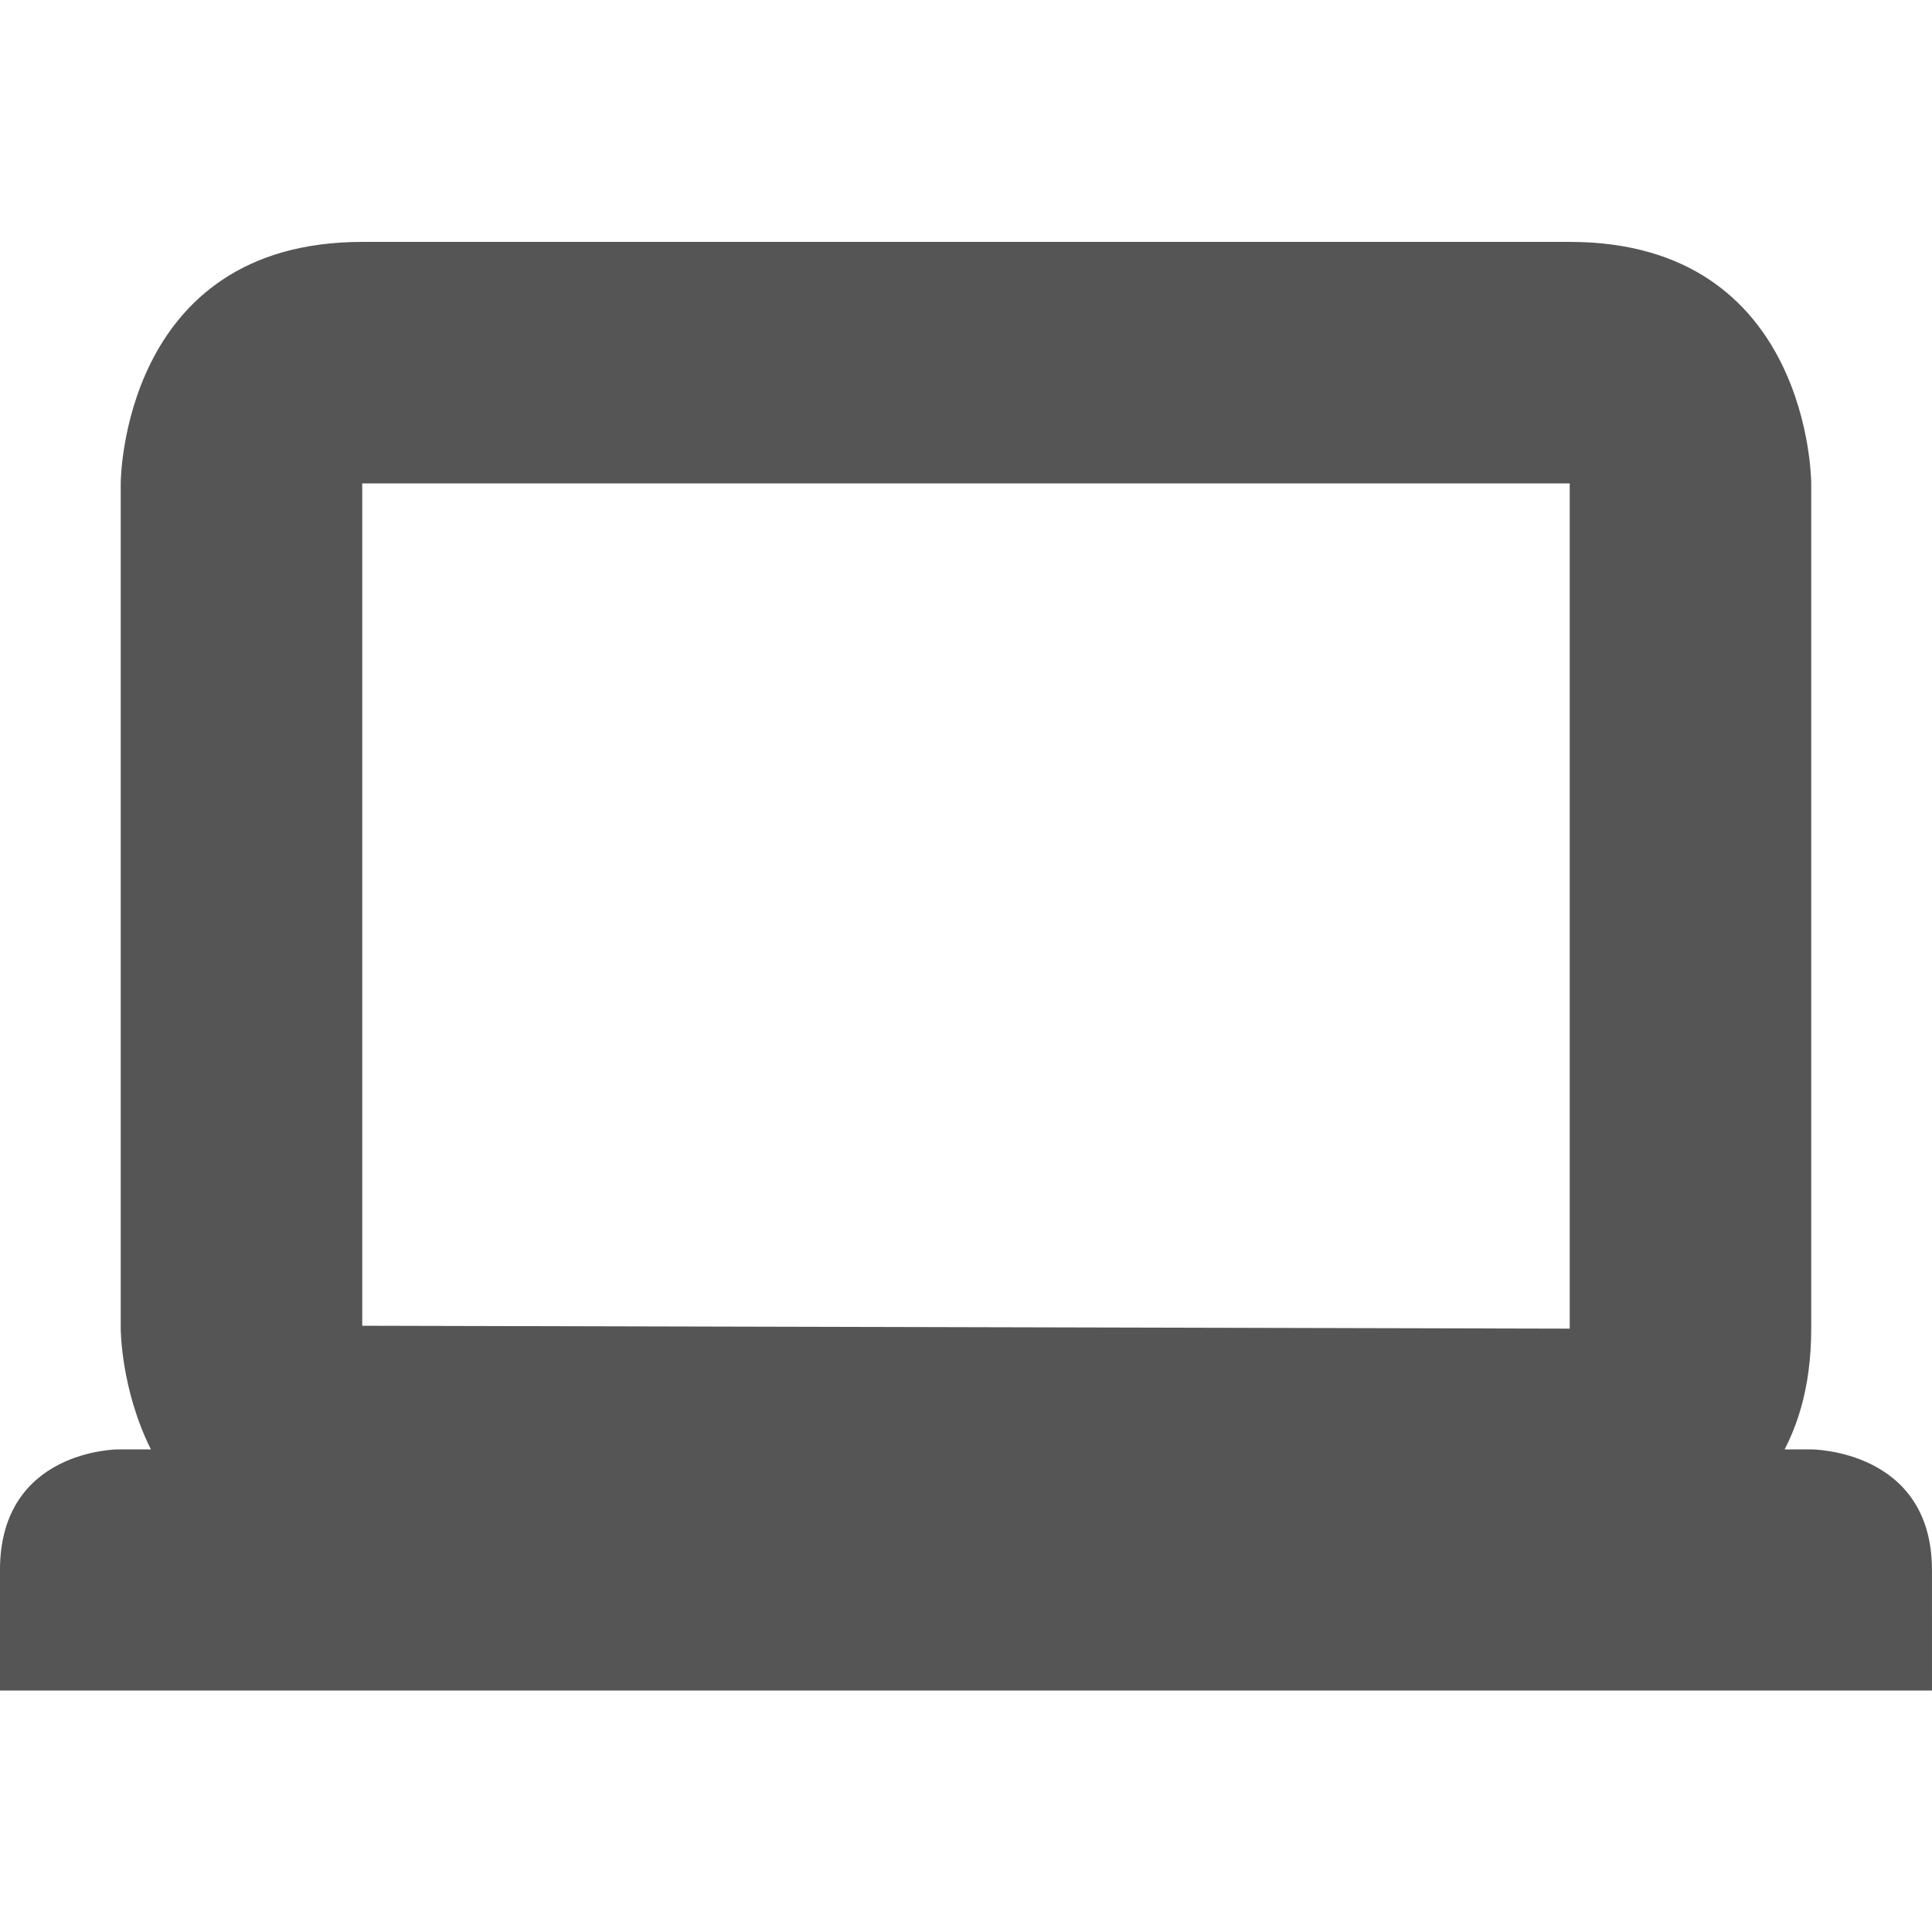
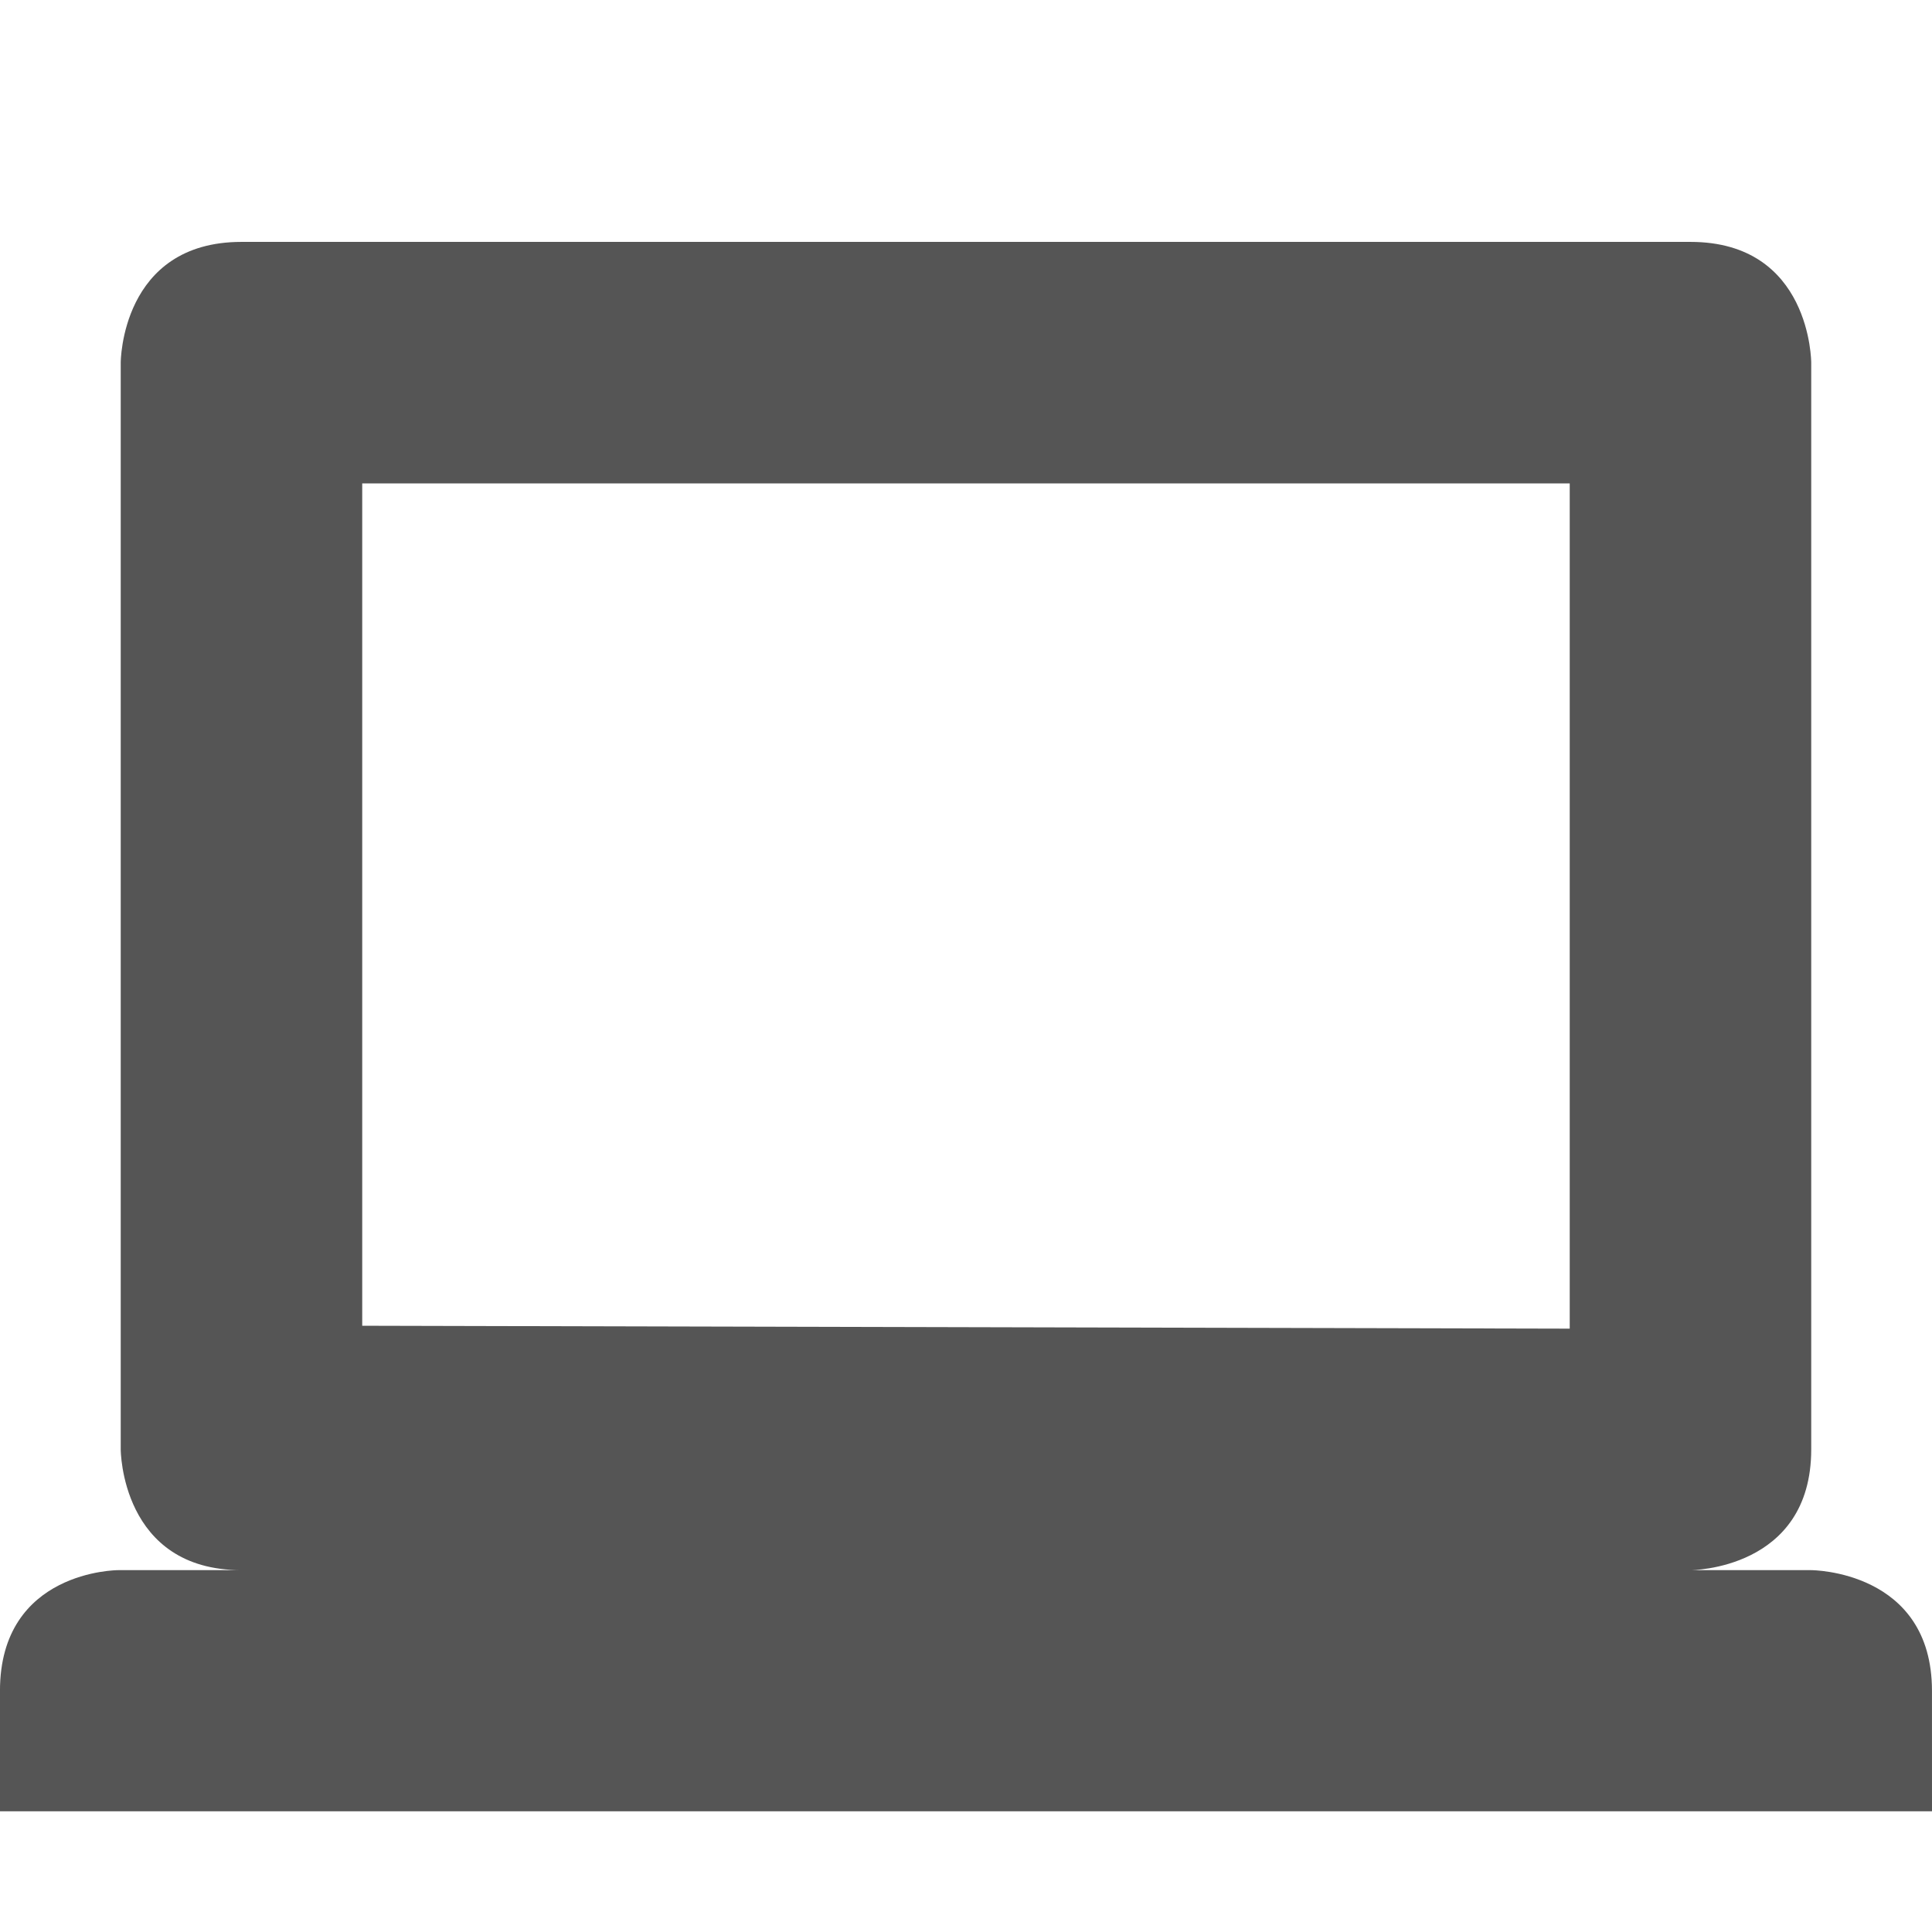
<svg xmlns="http://www.w3.org/2000/svg" xmlns:ns1="http://www.openswatchbook.org/uri/2009/osb" height="16" id="svg7384" style="enable-background:new" version="1.1" width="16">
  <defs id="defs7386">
    <linearGradient id="linearGradient5606" ns1:paint="solid">
      <stop id="stop5608" offset="0" style="stop-color:#000000;stop-opacity:1;" />
    </linearGradient>
    <filter id="filter7554" style="color-interpolation-filters:sRGB">
      <feBlend id="feBlend7556" in2="BackgroundImage" mode="darken" />
    </filter>
  </defs>
  <g id="layer9" style="display:inline" transform="translate(-365.0002,159.0033)" />
  <g id="layer10" style="display:inline;filter:url(#filter7554)" transform="translate(-365.0002,159.0033)">
-     <path d="m 368,-157 c -2,0 -2,2 -2,2 l 0,7 c 0,0 0,2 2,2 l 10,0 c 0,0 2,0 2,-2 l 0,-7 c 0,0 4.1e-4,-2 -2,-2 z m 0,2 10,0 0,7 -10,-0.024 z m -3,9 2e-4,0.997 16,0 -2e-4,-0.997 c 0,-1 -1,-1 -1,-1 l -14.022,0 c 0,0 -0.978,0 -0.978,1 z" id="path6536" style="fill:#555555;fill-opacity:1;stroke:none" />
+     <path d="m 367,-157 c -1,0 -1,1 -1,1 l 0,9 c 0,0 0,1 1,1 l 12,0 c 0,0 1,0 1,-1 l 0,-9 c 0,0 0,-1 -1,-1 z m 1,2 10,0 0,7 -10,-0.024 z m -3,10 2e-4,0.997 16,0 -2e-4,-0.997 c 0,-1 -1,-1 -1,-1 l -14.022,0 c 0,0 -0.978,0 -0.978,1 z" id="path6536" style="fill:#555555;fill-opacity:1;stroke:none" />
  </g>
  <g id="layer1" style="display:inline" transform="translate(-124,-457.9967)" />
  <g id="layer14" style="display:inline" transform="translate(-365.0002,159.0033)" />
  <g id="layer15" style="display:inline" transform="translate(-365.0002,159.0033)" />
  <g id="g71291" style="display:inline" transform="translate(-365.0002,159.0033)" />
  <g id="layer2" style="display:inline" transform="translate(-124,-307.9967)" />
  <g id="g6058" style="display:inline" transform="translate(-124,-307.9967)" />
  <g id="layer12" style="display:inline" transform="translate(-365.0002,159.0033)" />
</svg>
